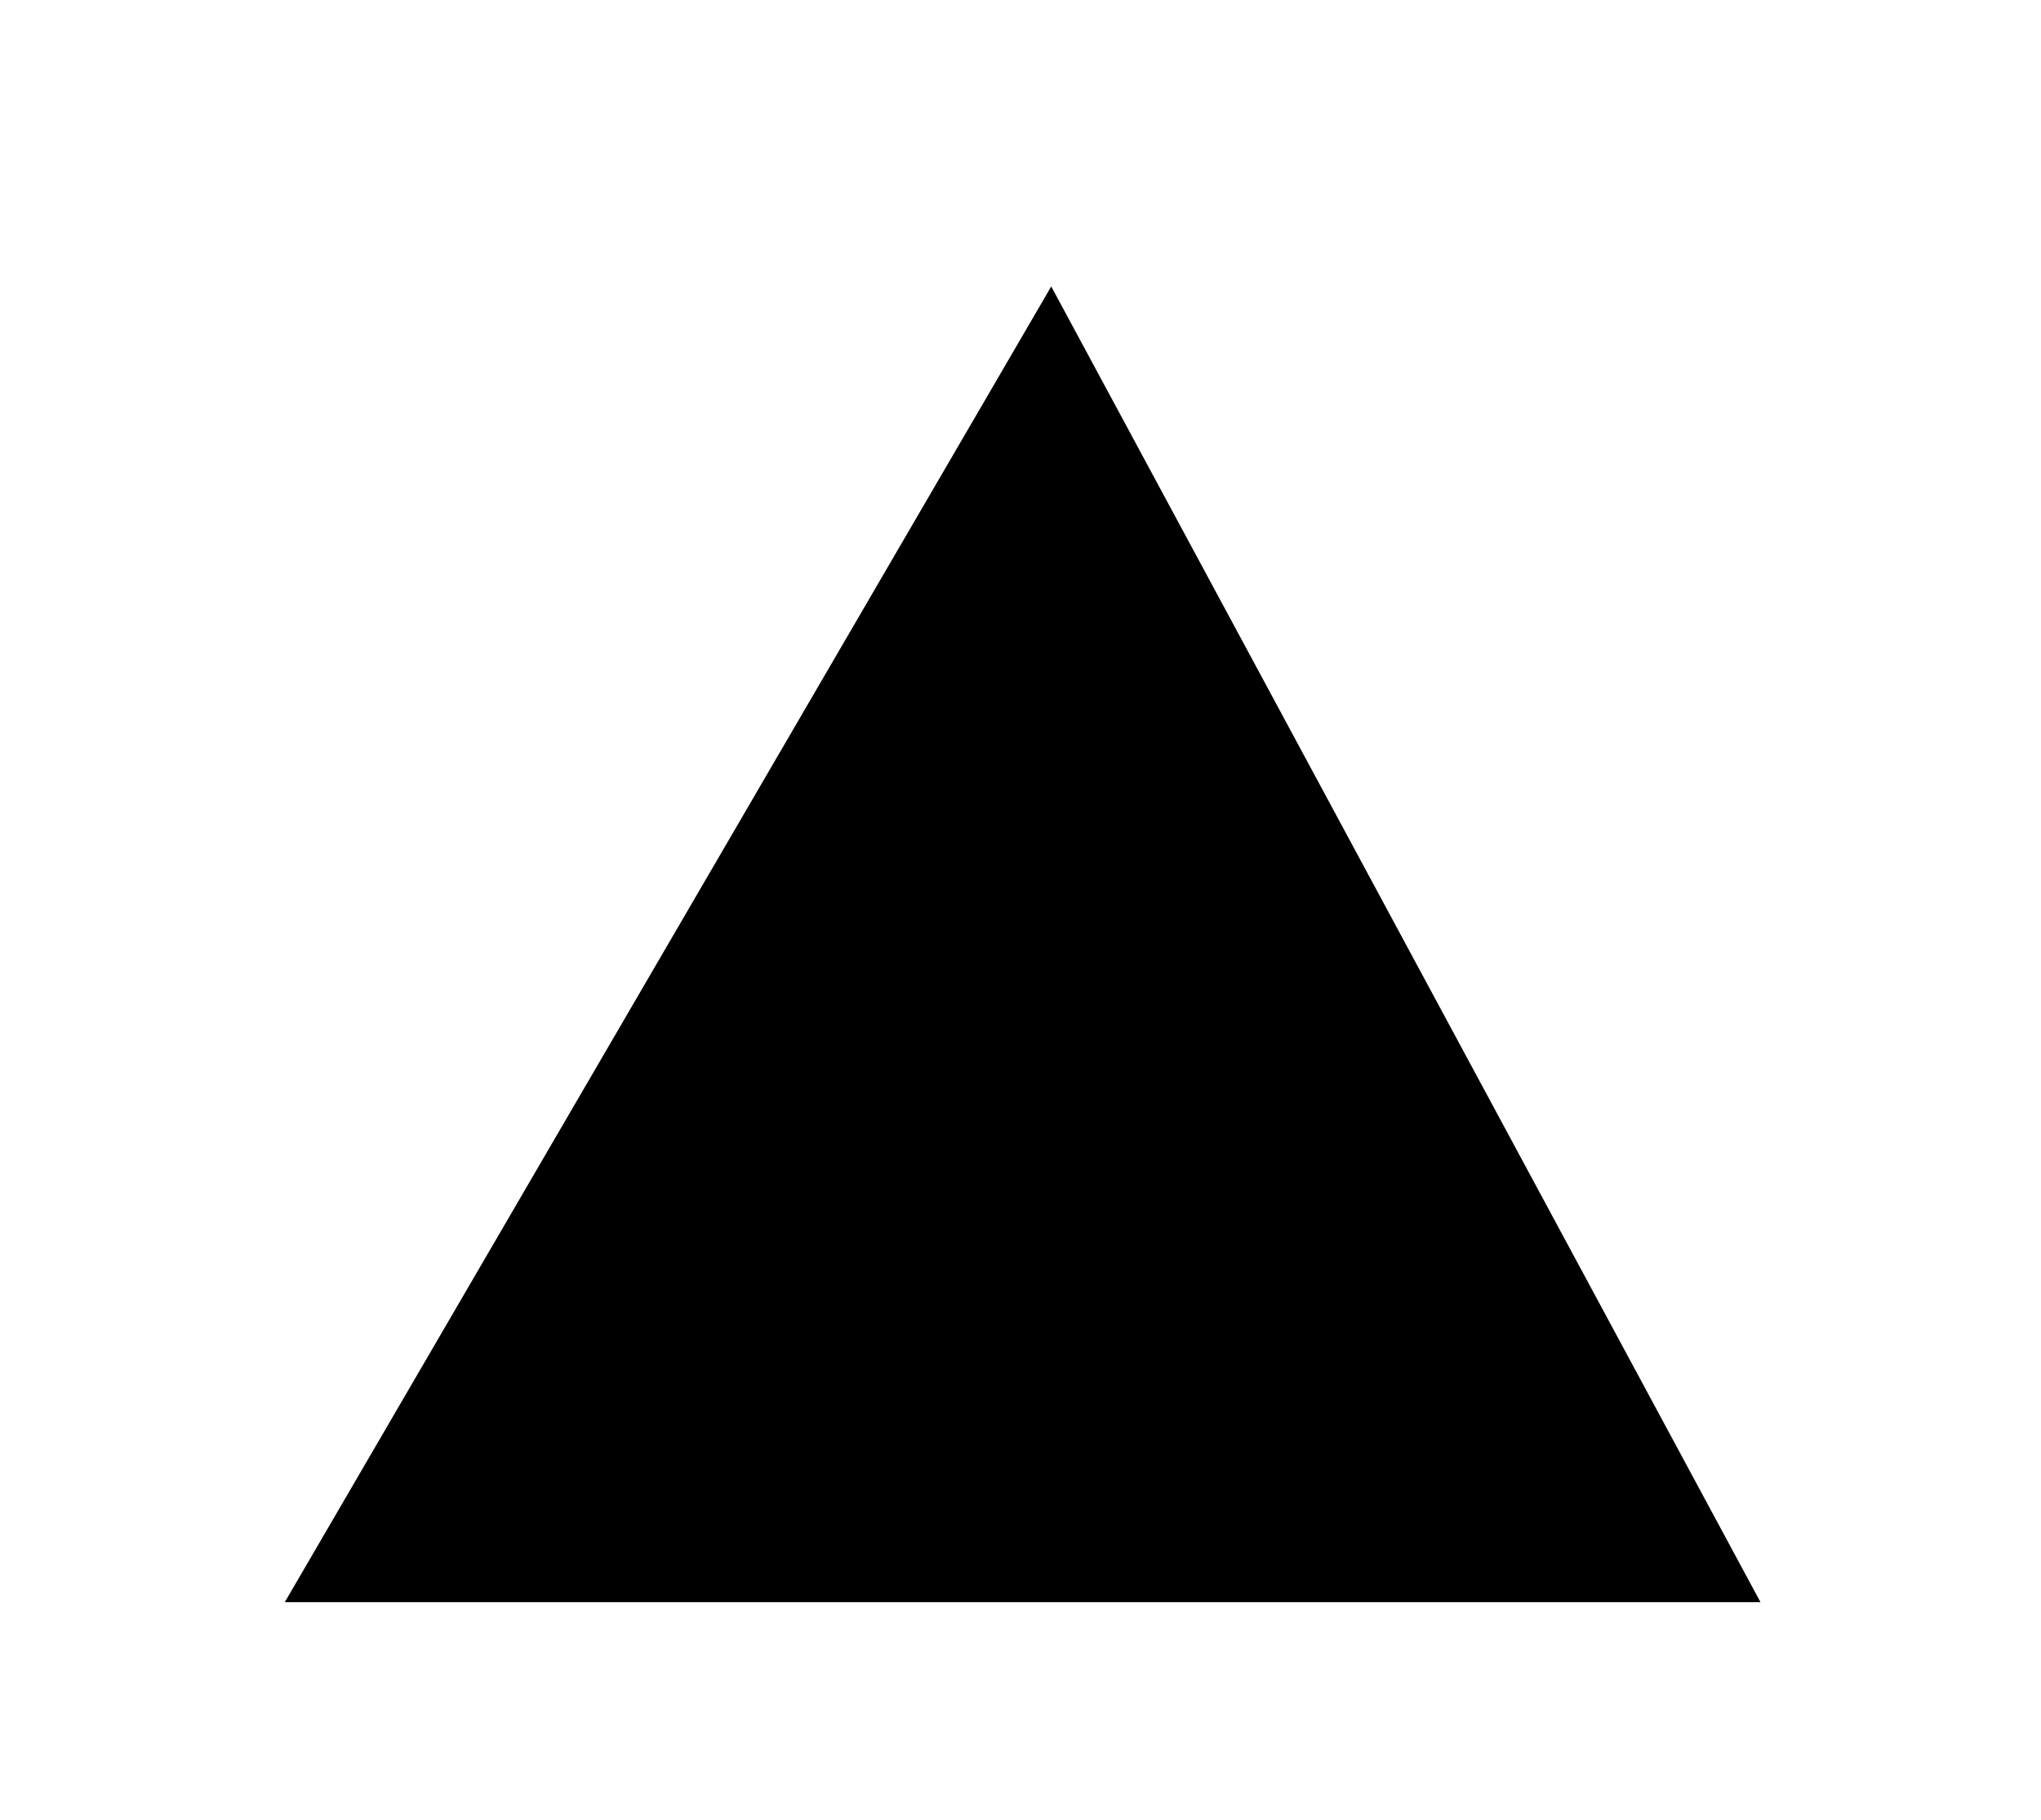
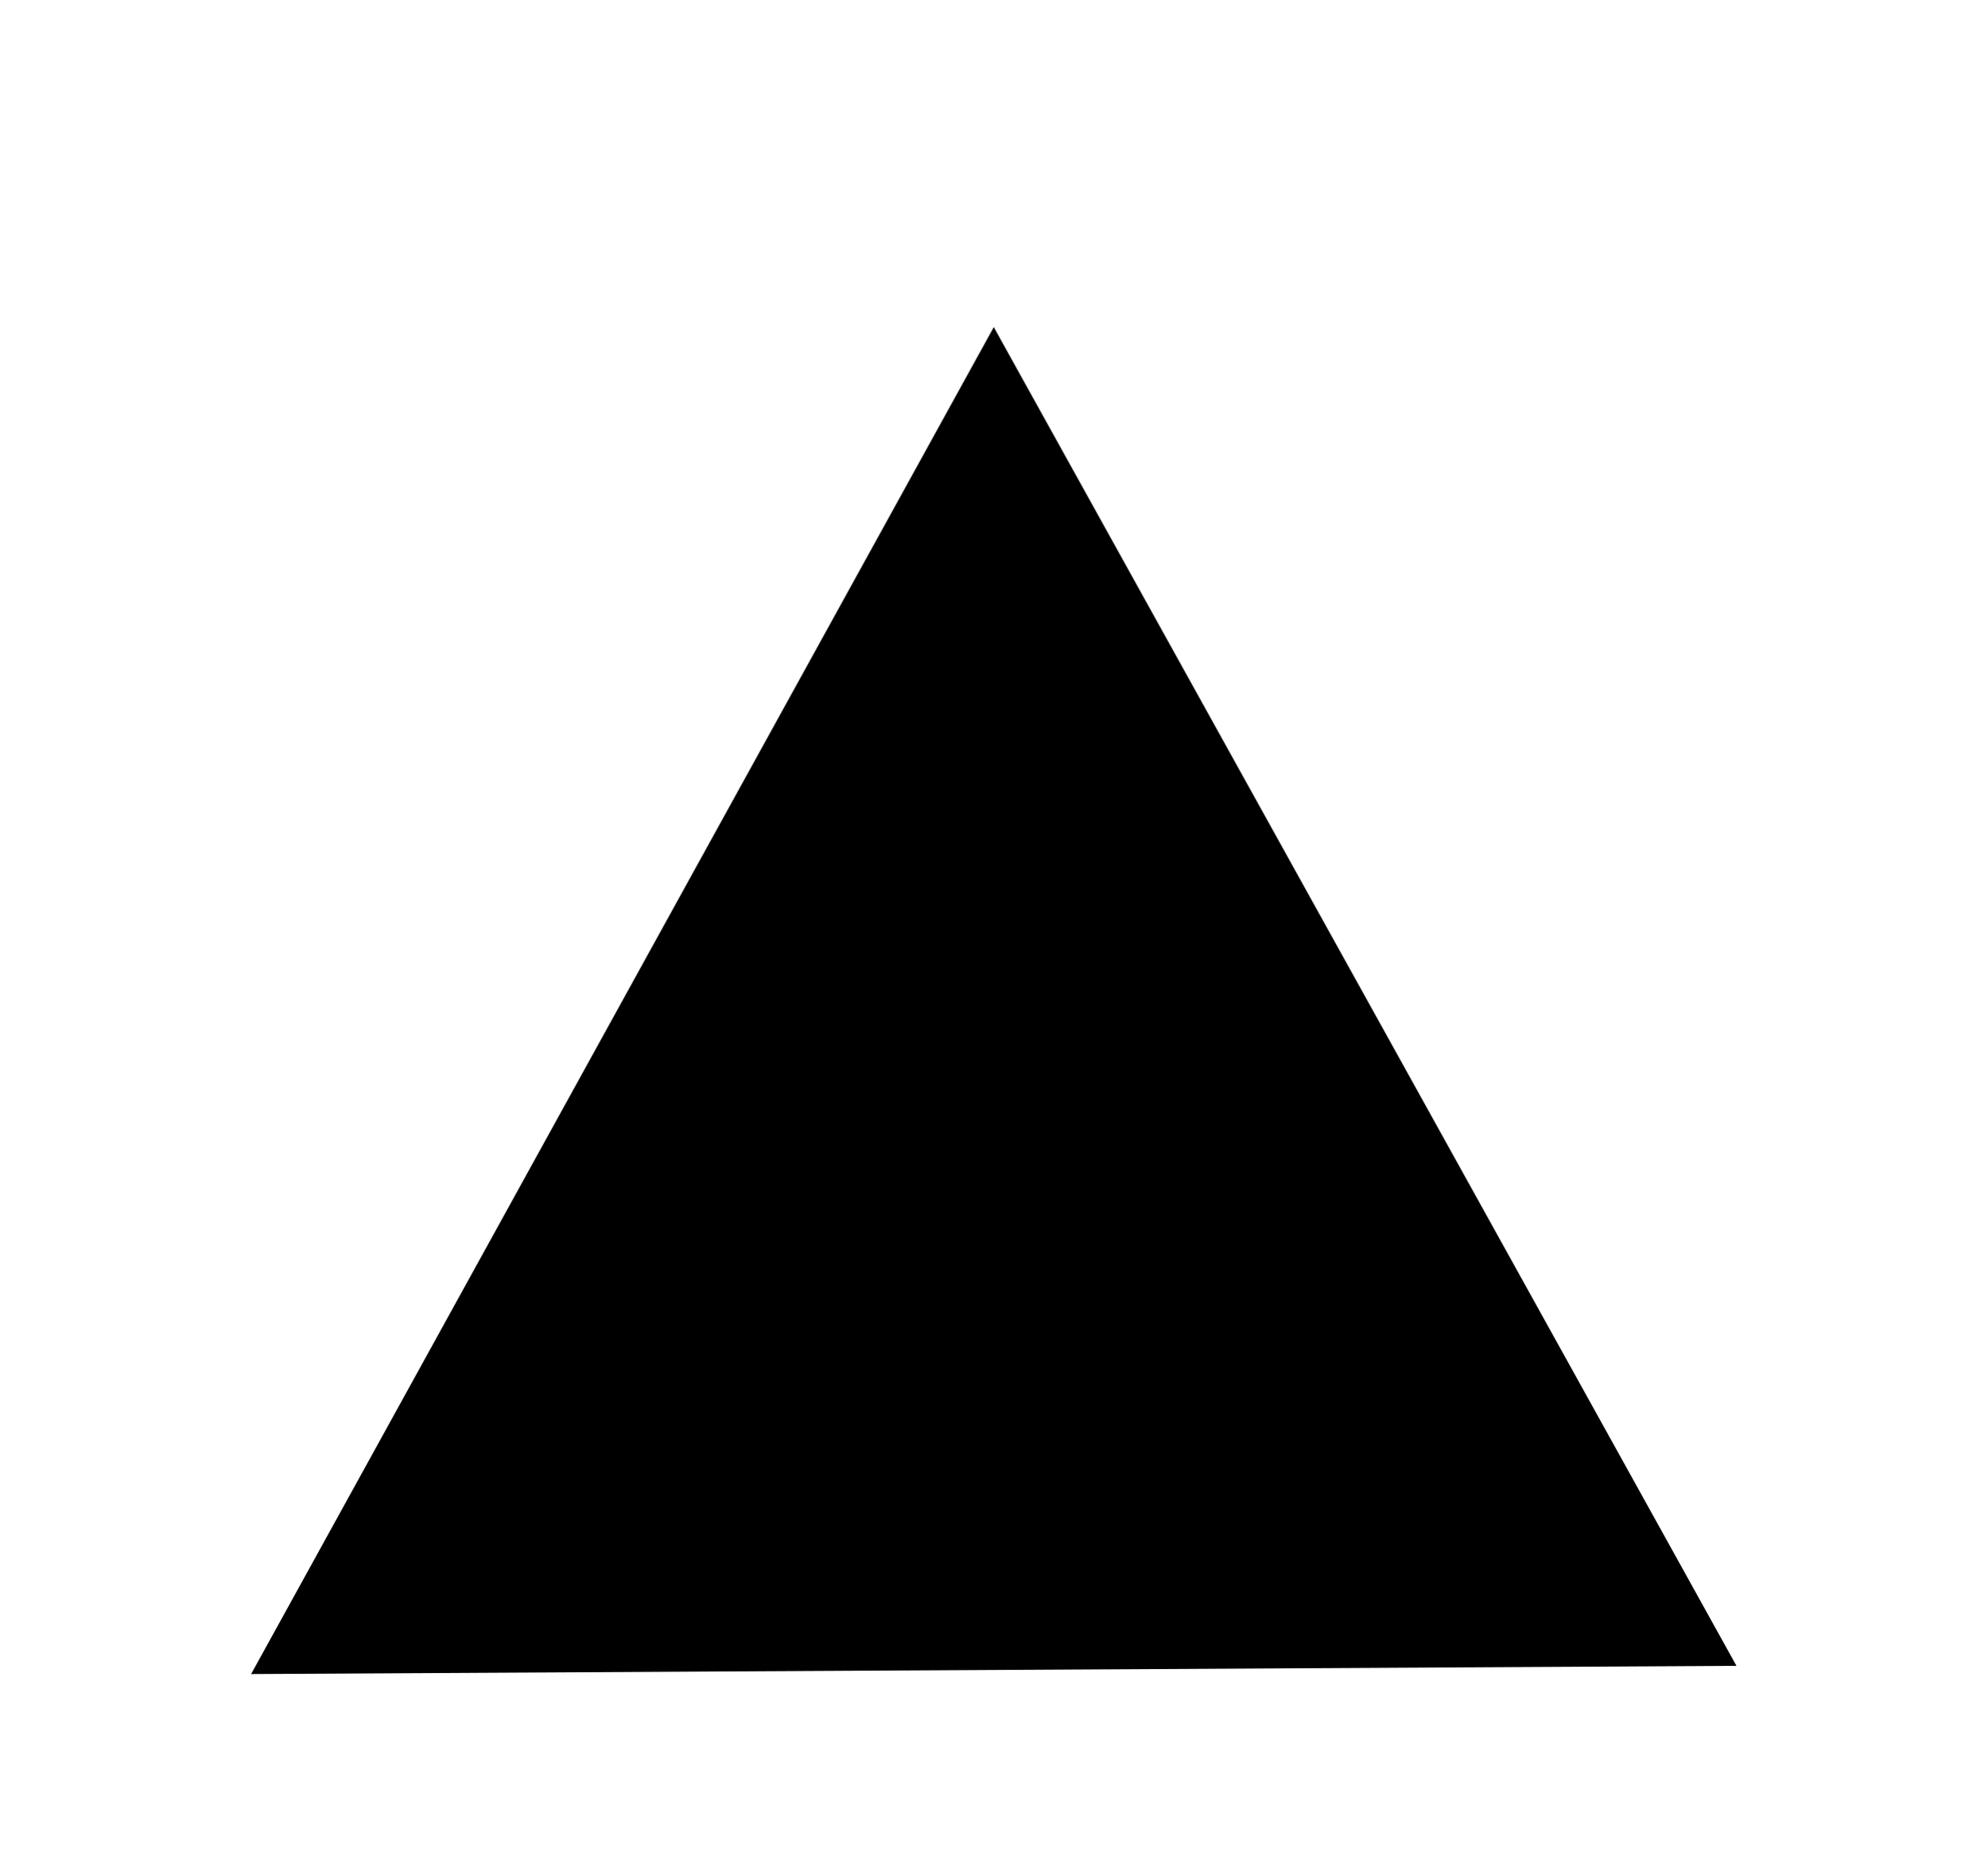
- <svg xmlns="http://www.w3.org/2000/svg" width="100%" height="100%" version="1.1" style="stroke-linecap: round; stroke-linejoin: round; " viewBox="456.524 236.917 154.8 138">
-   <polygon id="SvgjsPolygon2686" points="50,-63 112,52 -17,52" transform="matrix(1,0,0,1,486.4243,311.4172)" style="stroke: rgb(255, 255, 255); stroke-opacity: 1; stroke-width: 10; fill: rgb(0, 0, 0); fill-opacity: 1;" />
+ <svg xmlns="http://www.w3.org/2000/svg" width="100%" height="100%" version="1.1" style="stroke-linecap: round; stroke-linejoin: round; stroke-miterlimit: 20; " viewBox="459.217 233.679 148.001 139.349">
+   <polygon id="P-db-c35364" points="46.794,-63.706 110.587,51.294 -17,52" transform="matrix(1,0,0,1,486.4243,311.4172)" style="stroke: rgb(255, 255, 255); stroke-opacity: 1; stroke-width: 10; fill: rgb(0, 0, 0); fill-opacity: 1;" />
+   <circle id="C-a0-8c19ff" r="4.423" cx="0" cy="0" style="stroke: rgb(255, 255, 255); stroke-opacity: 0; stroke-width: 1; fill: rgb(255, 0, 0); fill-opacity: 0;" transform="matrix(1,0,0,1,533.2169,247.7121)" />
+   <defs id="SvgjsDefs4202" />
</svg>
